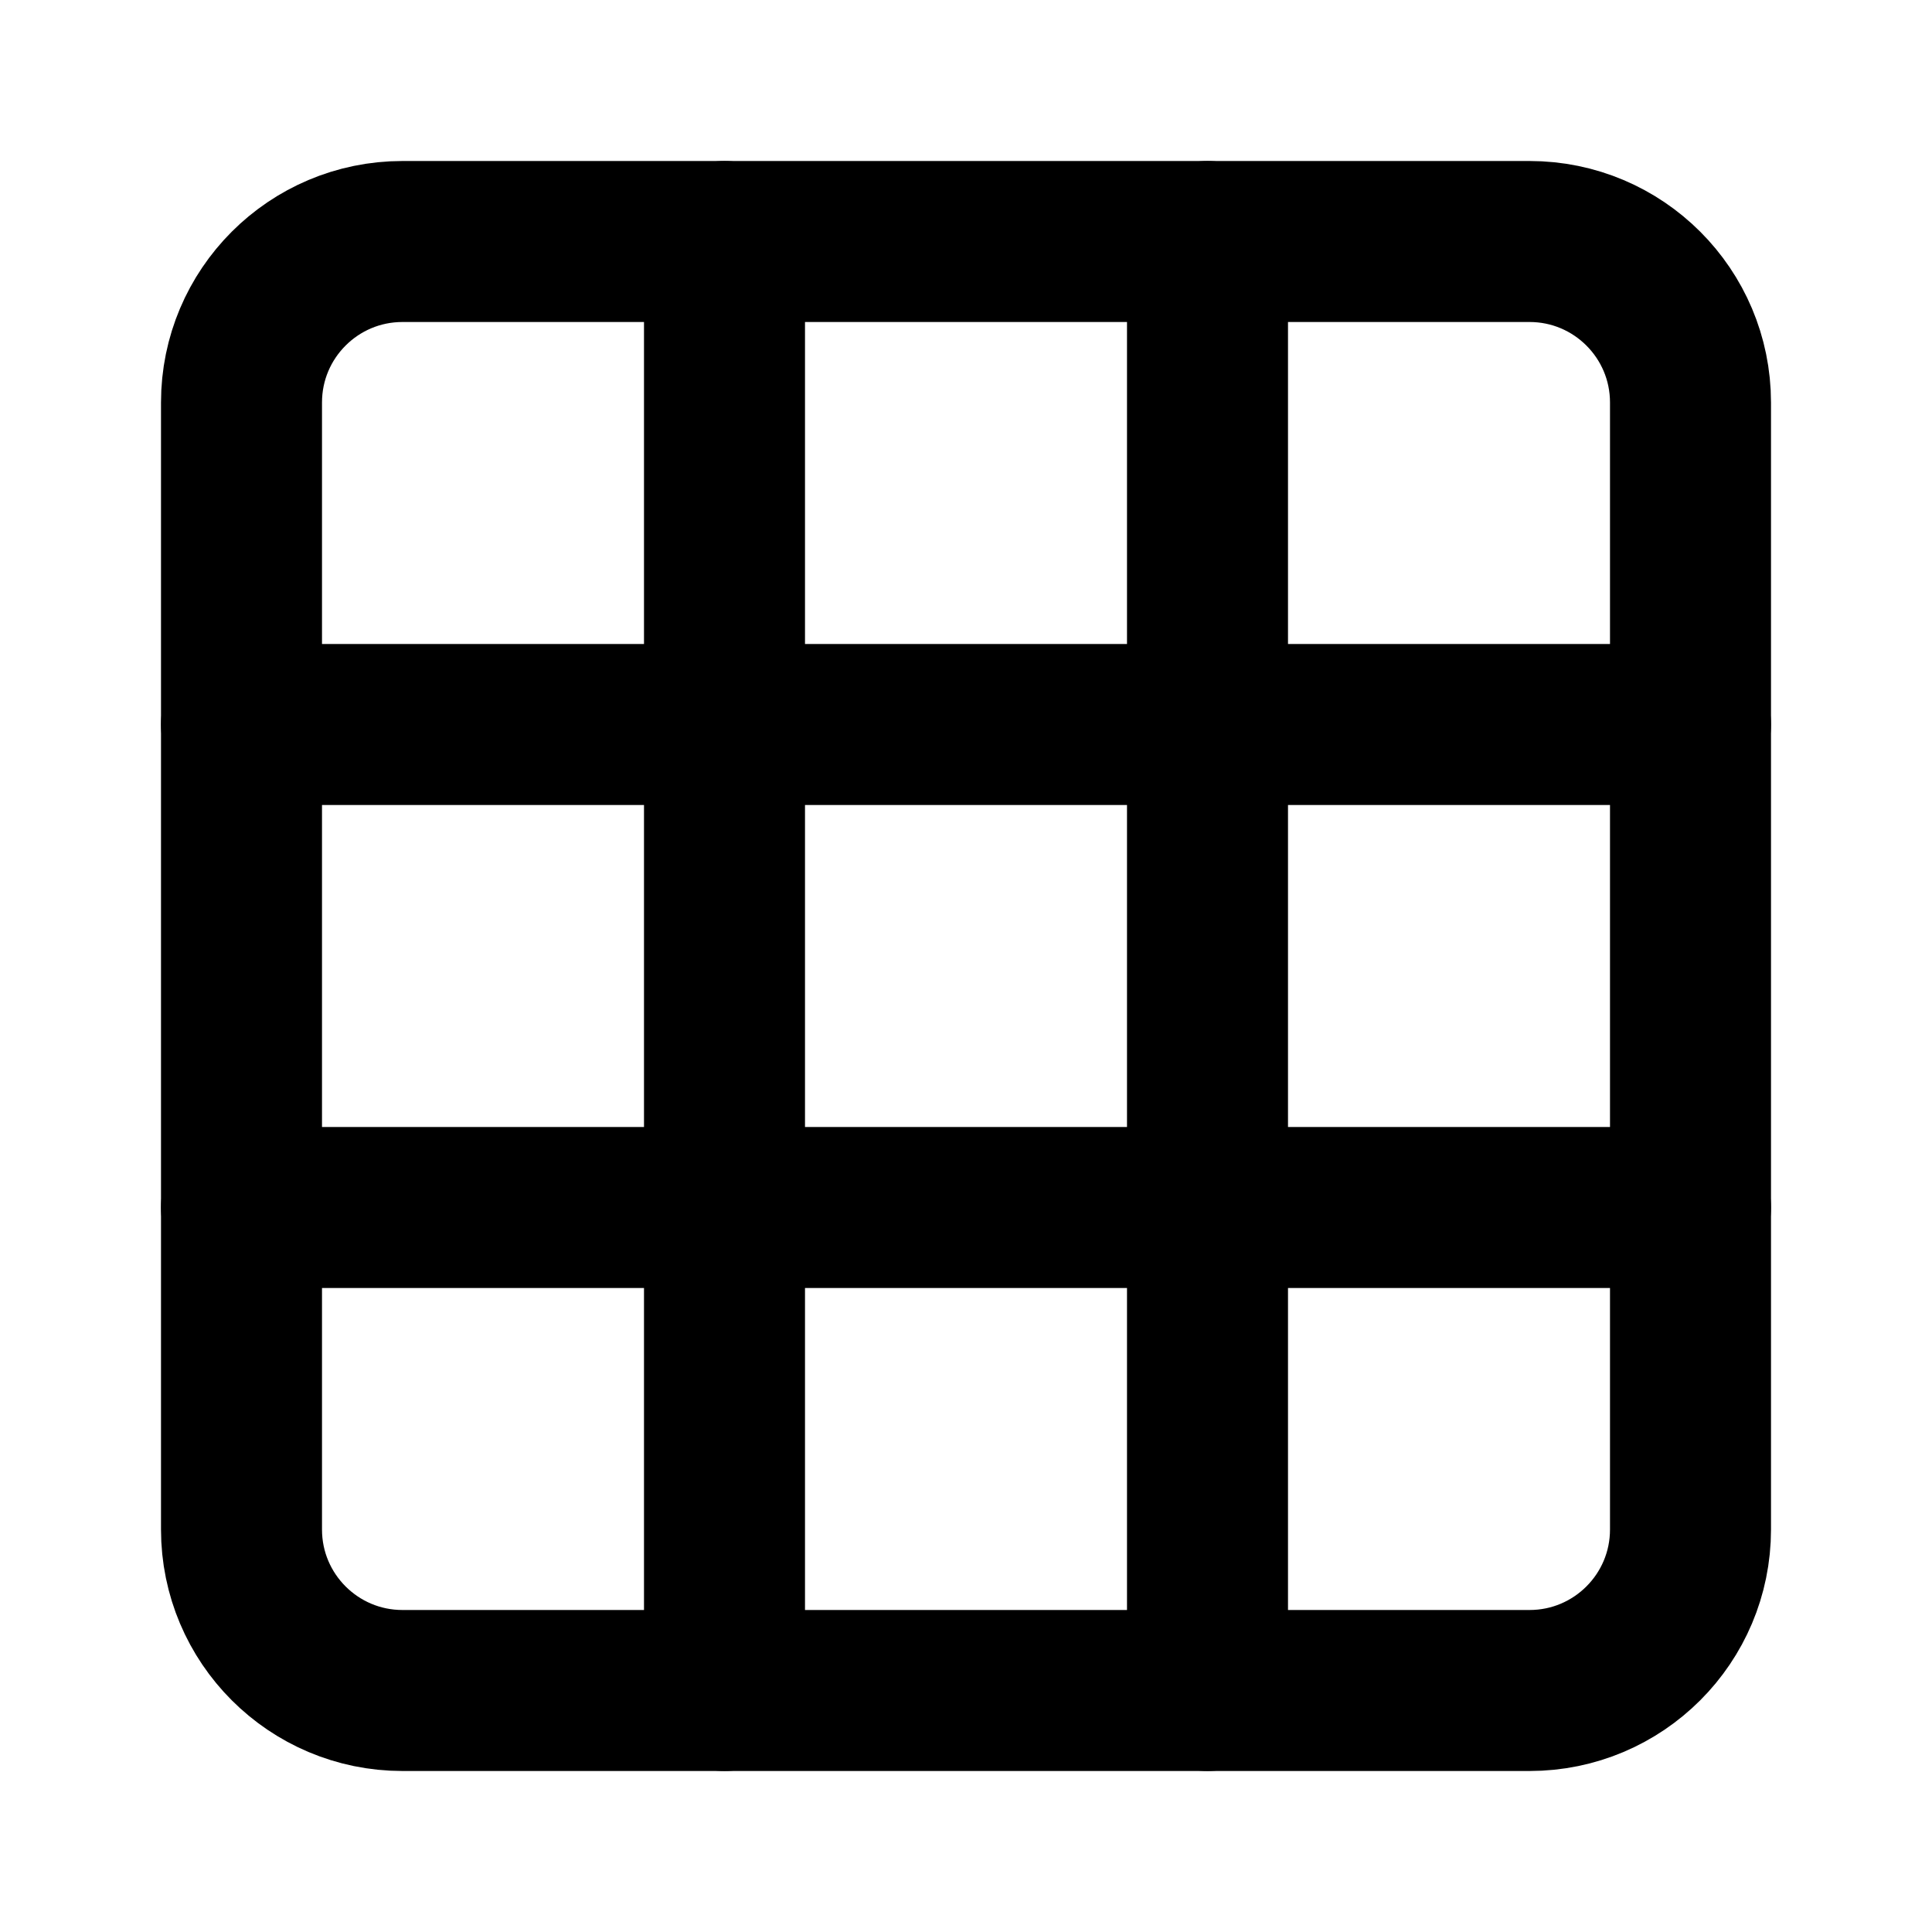
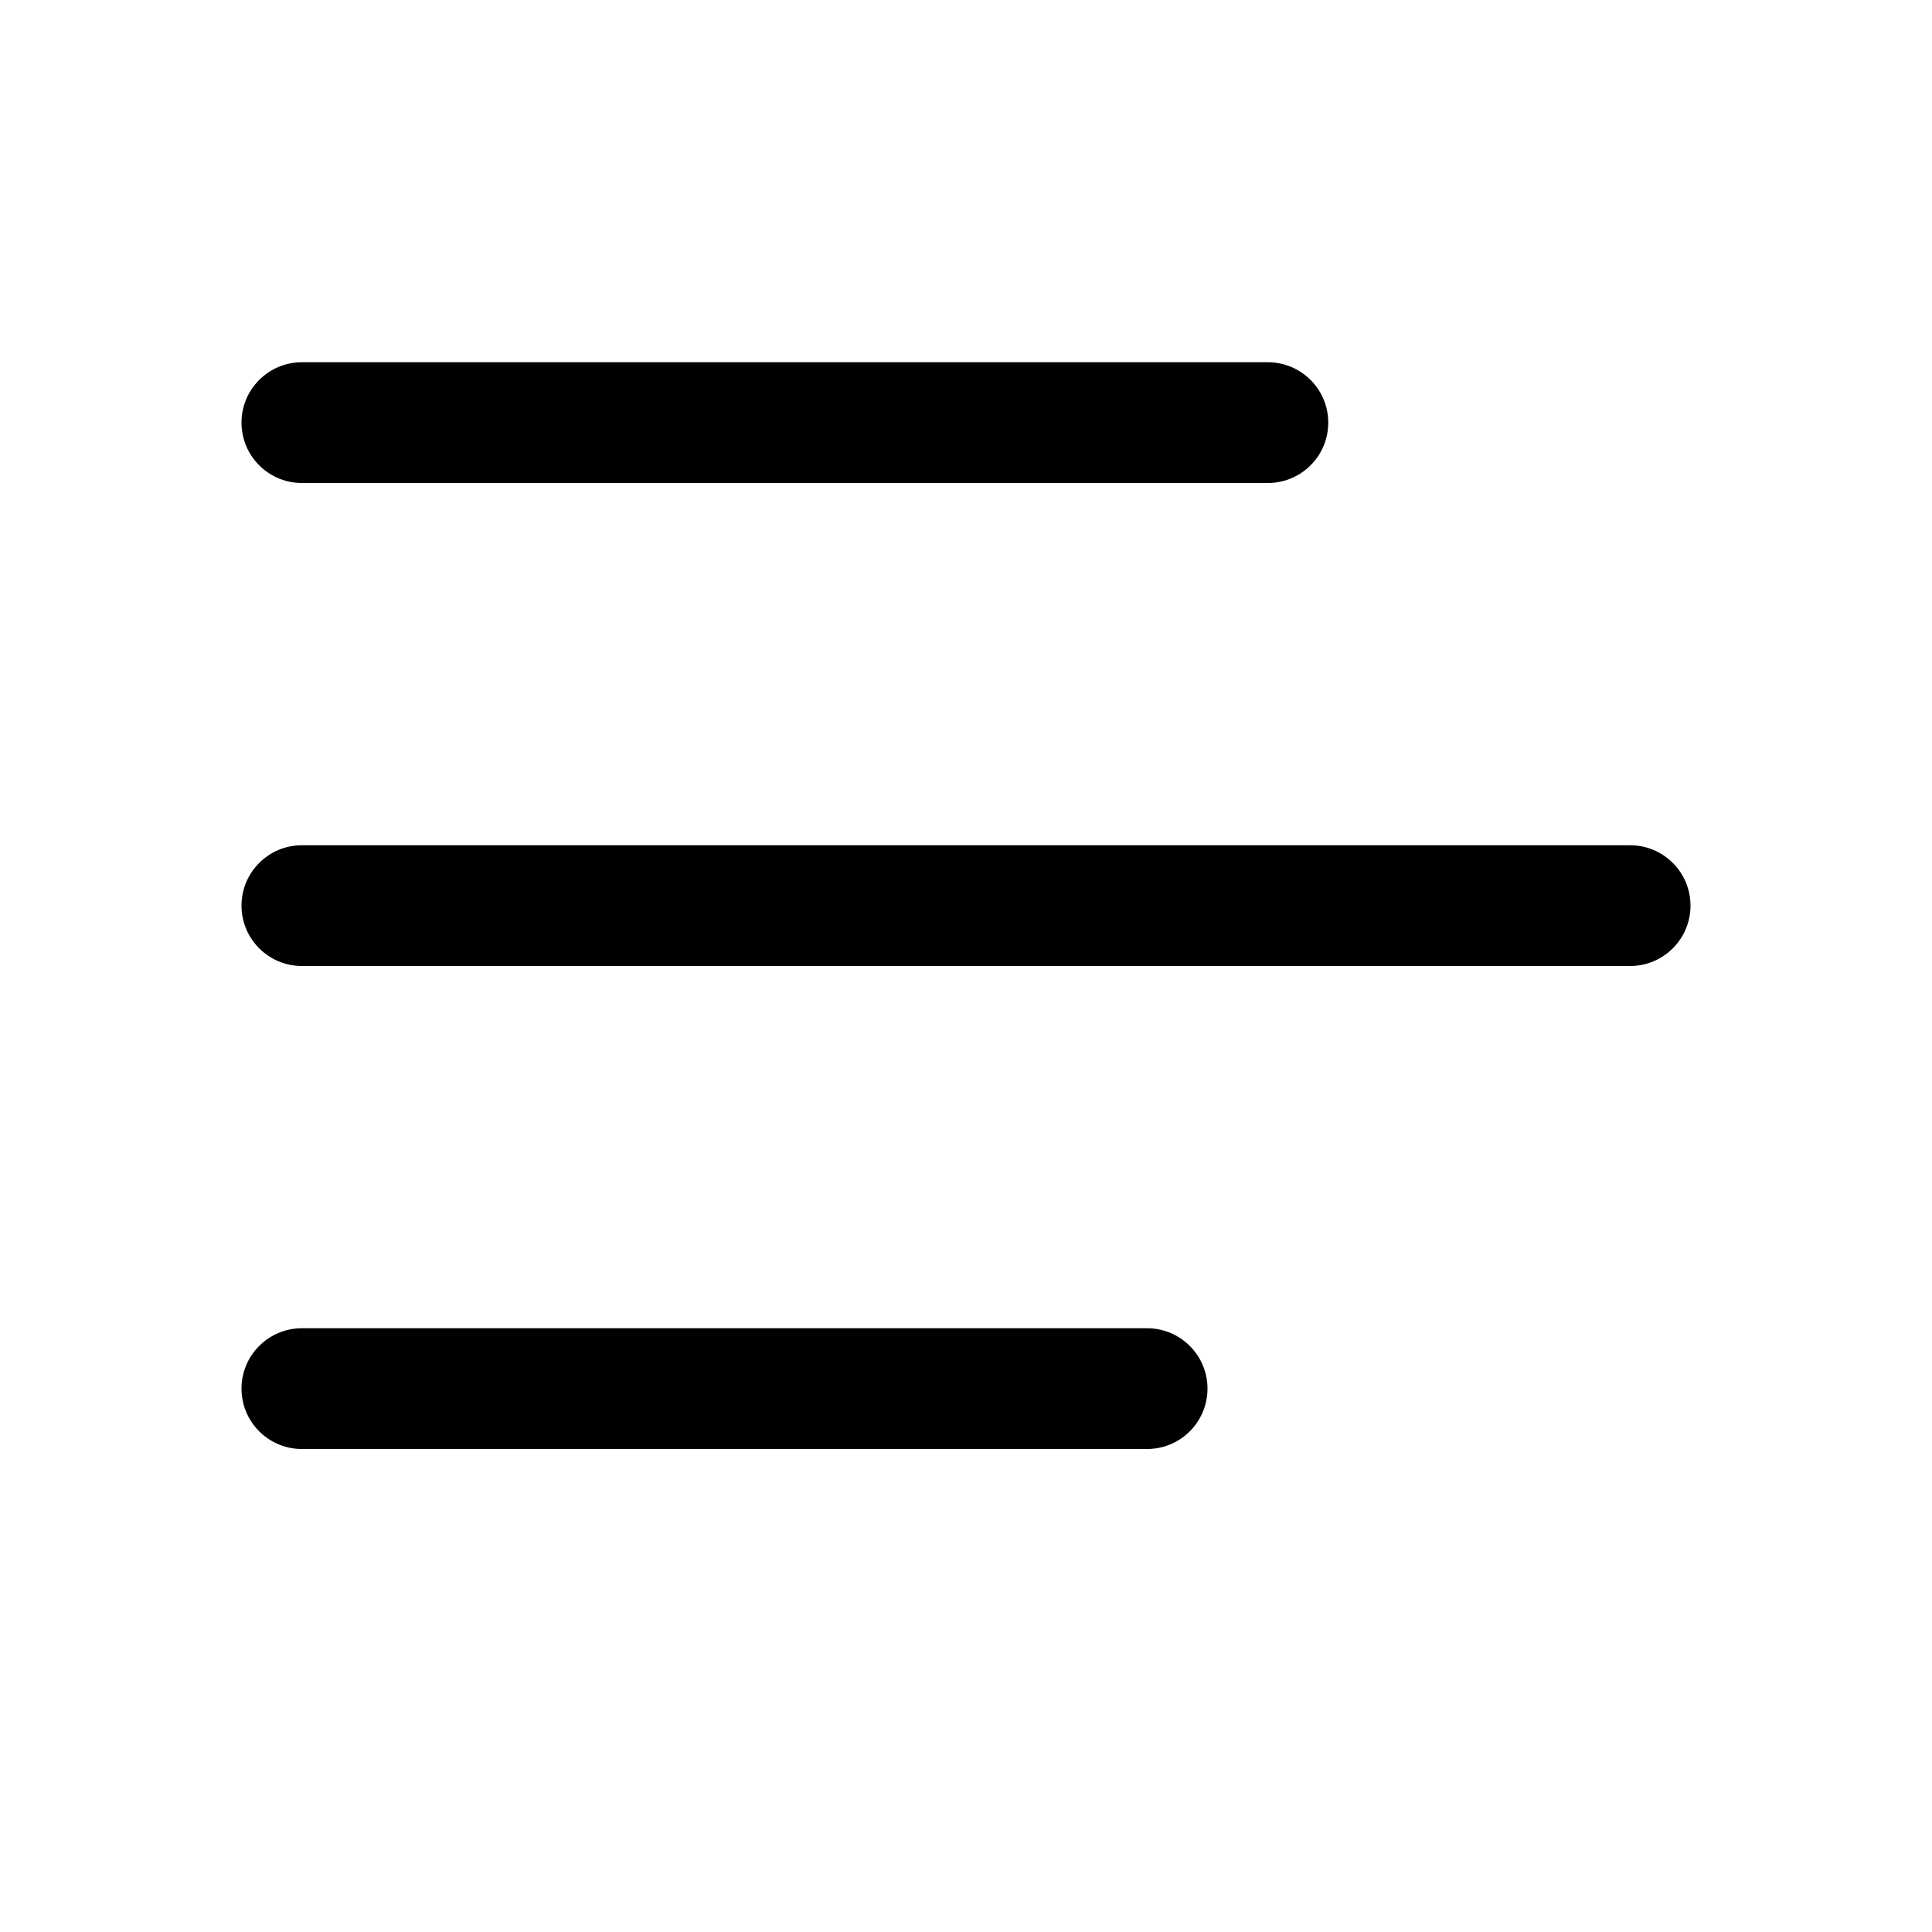
- <svg xmlns="http://www.w3.org/2000/svg" width="24" height="24" viewBox="0 0 24 24" fill="none" stroke="currentColor" stroke-width="2" stroke-linecap="round" stroke-linejoin="round">
-   <rect x="3" y="3" width="18" height="18" rx="2" />
-   <path d="M9 3v18" />
-   <path d="M15 3v18" />
-   <path d="M3 9h18" />
-   <path d="M3 15h18" />
+ <svg xmlns="http://www.w3.org/2000/svg" width="16" height="16" viewBox="0 0 16 16" fill="currentColor">
+   <path d="M2 3.5C2 3.224 2.224 3 2.5 3H10.5C10.776 3 11 3.224 11 3.5C11 3.776 10.776 4 10.5 4H2.5C2.224 4 2 3.776 2 3.5ZM2 11.5C2 11.224 2.224 11 2.5 11H9.5C9.776 11 10 11.224 10 11.5C10 11.776 9.776 12 9.5 12H2.5C2.224 12 2 11.776 2 11.5ZM2.5 7C2.224 7 2 7.224 2 7.5C2 7.776 2.224 8 2.5 8H13.5C13.776 8 14 7.776 14 7.5C14 7.224 13.776 7 13.5 7H2.5Z" />
</svg>
